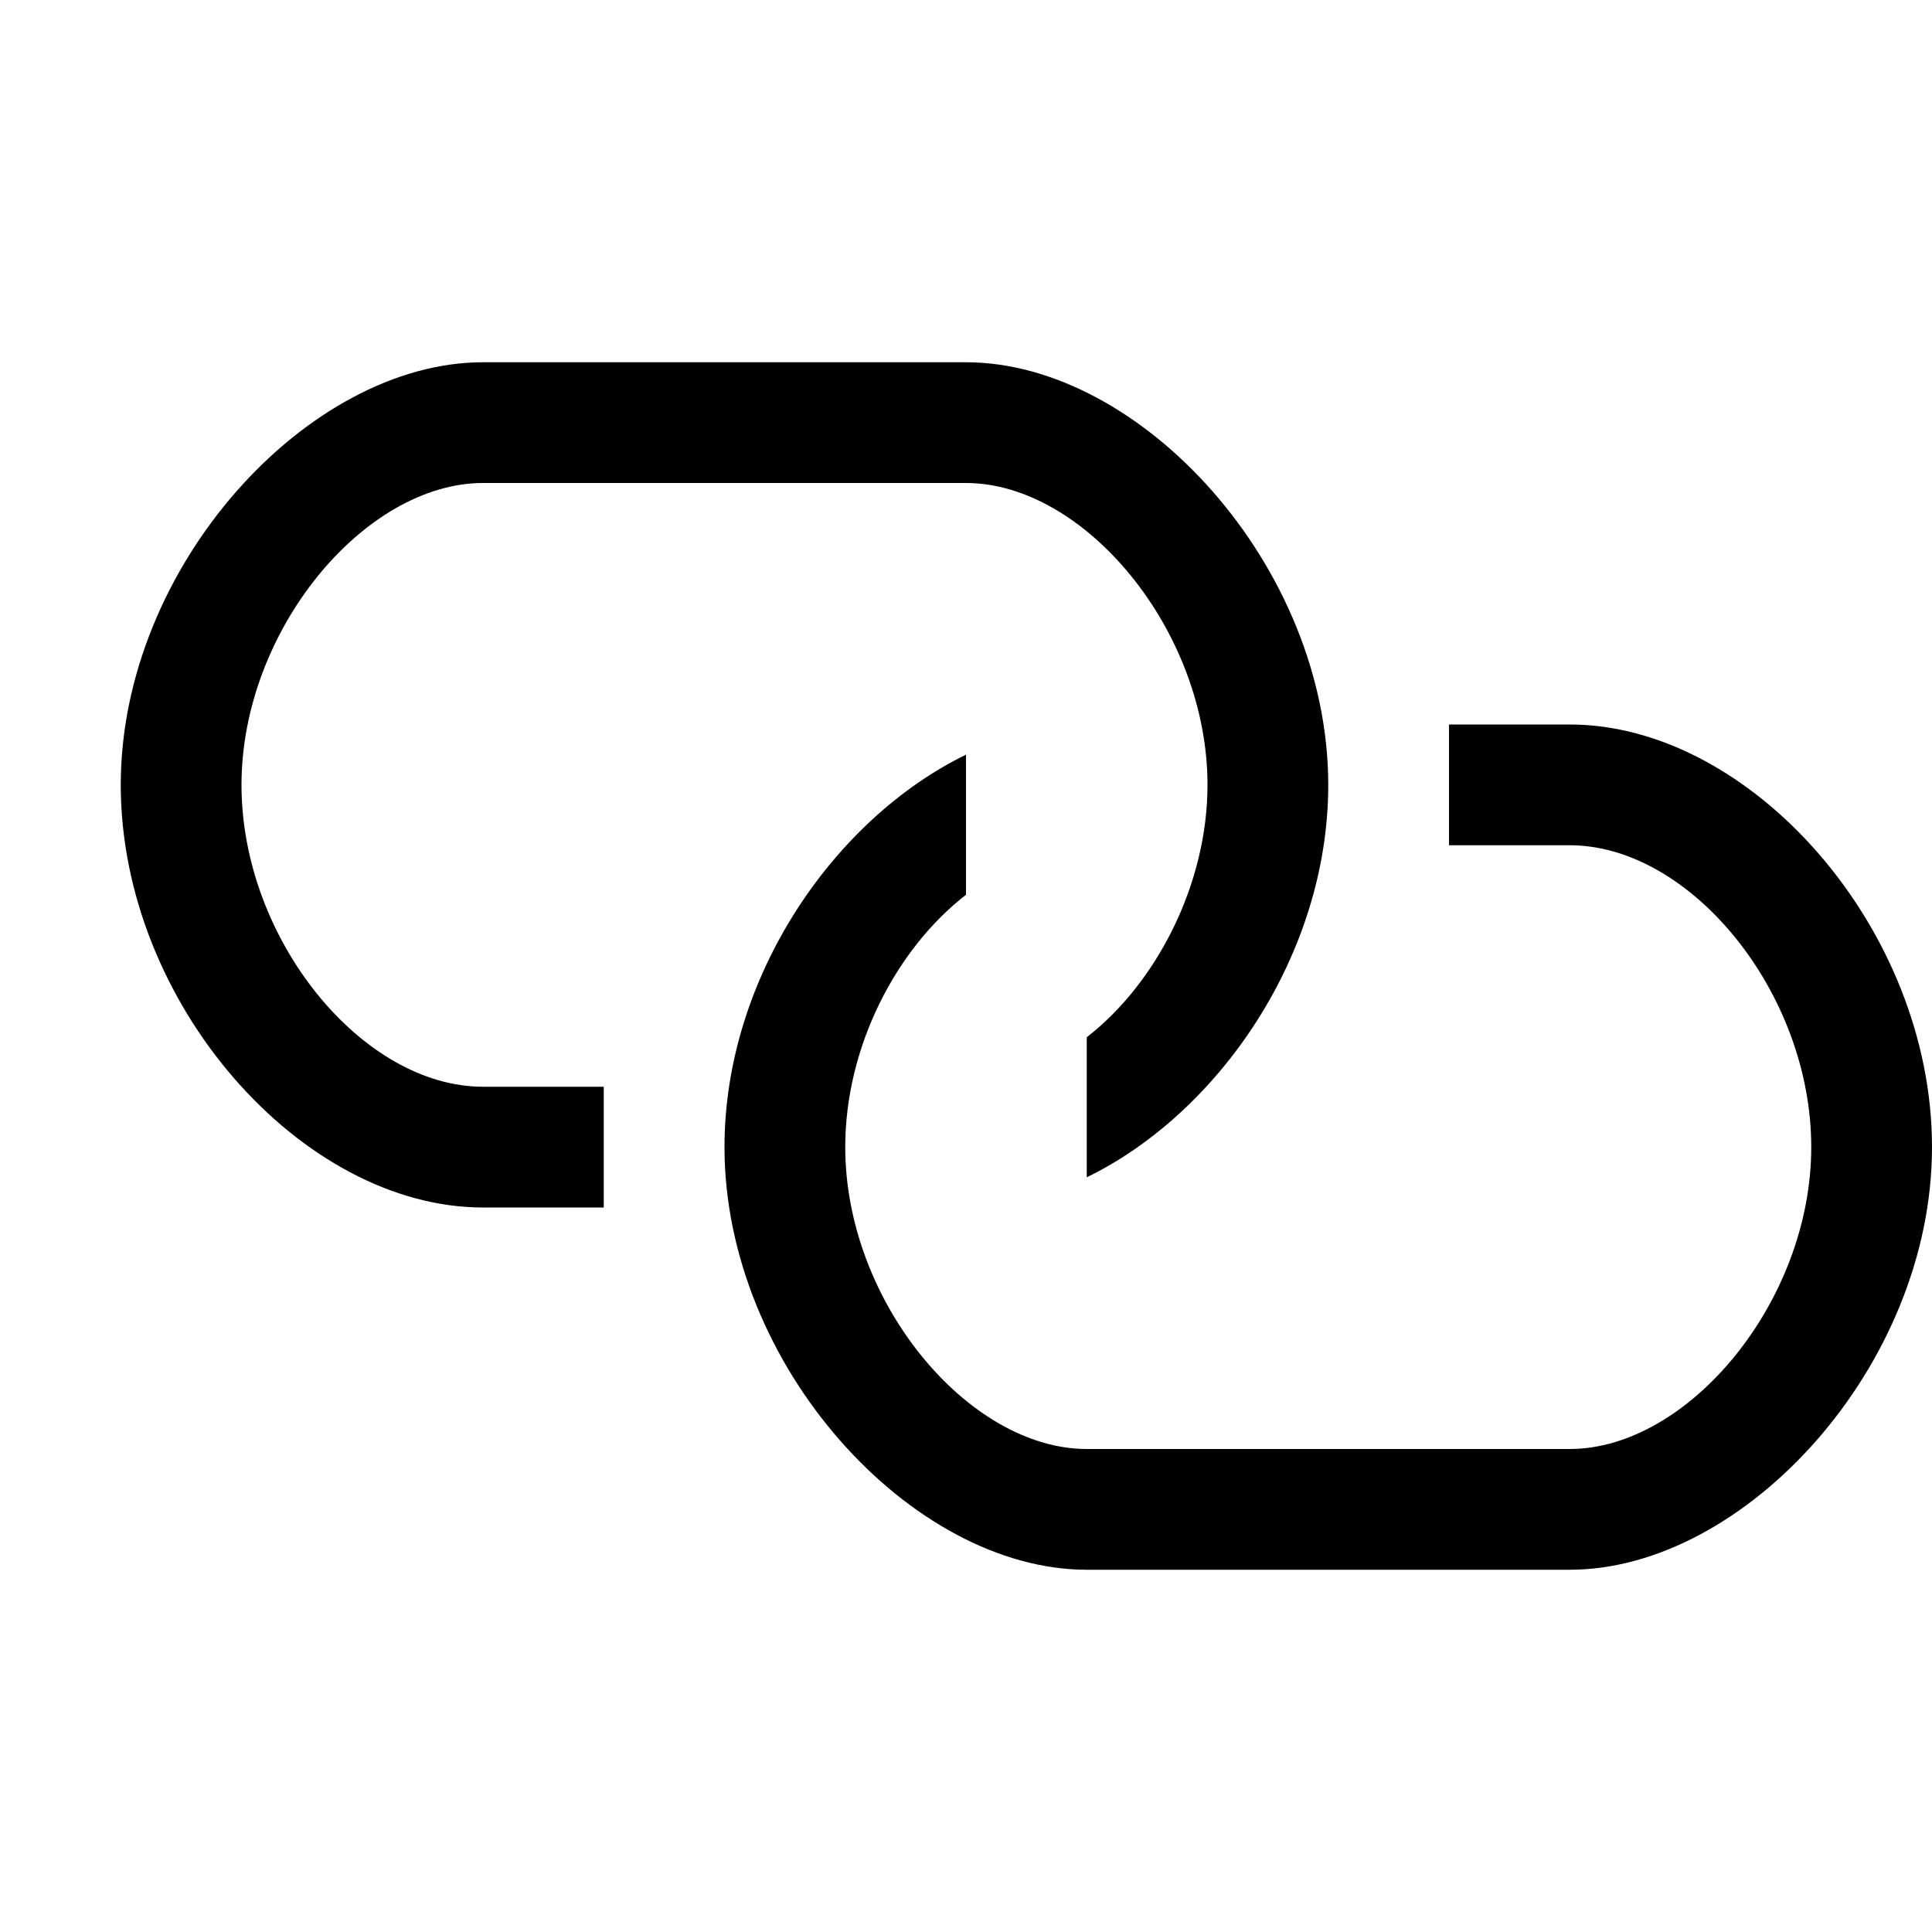
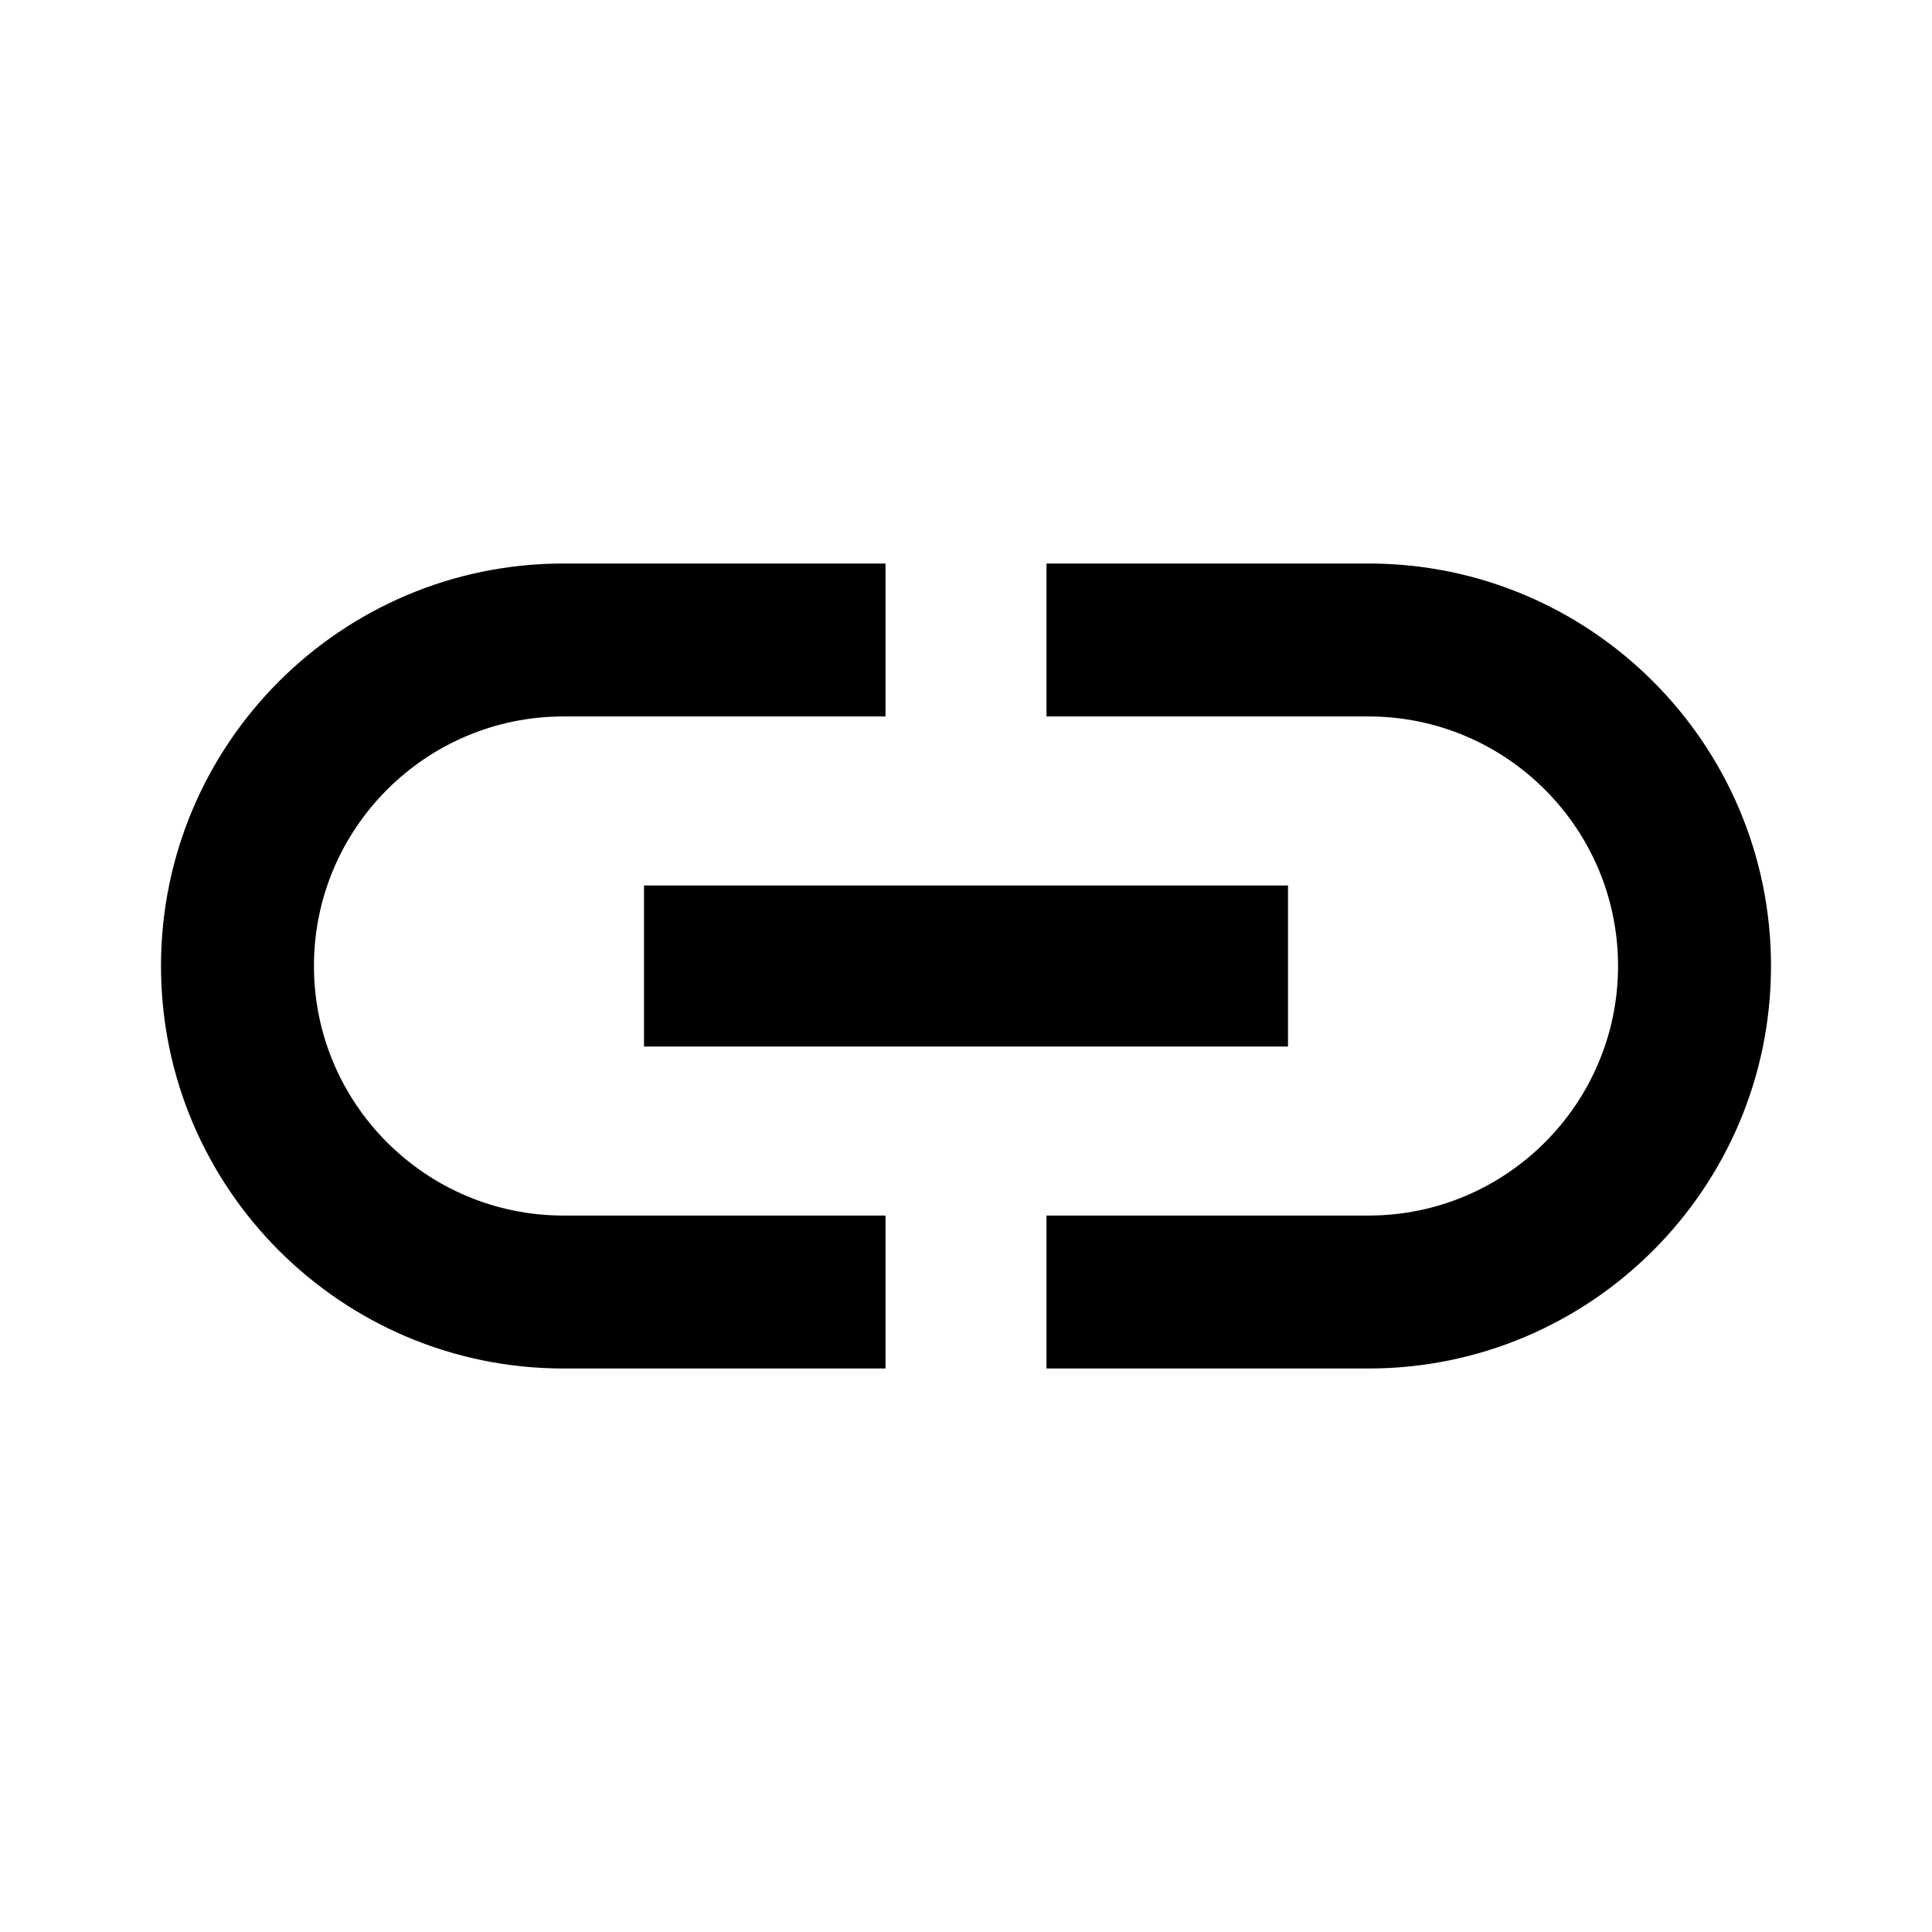
- <svg xmlns="http://www.w3.org/2000/svg" width="16" height="16" viewBox="0 0 16 16">
-   <path fill-rule="evenodd" d="M4 9h1v1H4c-1.5 0-3-1.69-3-3.5S2.55 3 4 3h4c1.45 0 3 1.69 3 3.5 0 1.41-.91 2.72-2 3.25V8.59c.58-.45 1-1.27 1-2.09C10 5.22 8.98 4 8 4H4c-.98 0-2 1.22-2 2.5S3 9 4 9zm9-3h-1v1h1c1 0 2 1.22 2 2.5S13.98 12 13 12H9c-.98 0-2-1.22-2-2.5 0-.83.42-1.64 1-2.09V6.25c-1.09.53-2 1.84-2 3.25C6 11.31 7.55 13 9 13h4c1.45 0 3-1.69 3-3.5S14.5 6 13 6z" />
+ <svg xmlns="http://www.w3.org/2000/svg" width="24" height="24" viewBox="0 0 24 24">
+   <path d="M0 0h24v24H0z" fill="none" />
+   <path d="M3.9 12c0-1.71 1.39-3.1 3.1-3.1h4V7H7c-2.76 0-5 2.24-5 5s2.24 5 5 5h4v-1.9H7c-1.71 0-3.1-1.39-3.1-3.1zM8 13h8v-2H8v2zm9-6h-4v1.9h4c1.71 0 3.1 1.39 3.1 3.1s-1.39 3.1-3.1 3.1h-4V17h4c2.76 0 5-2.24 5-5s-2.24-5-5-5z" />
</svg>
